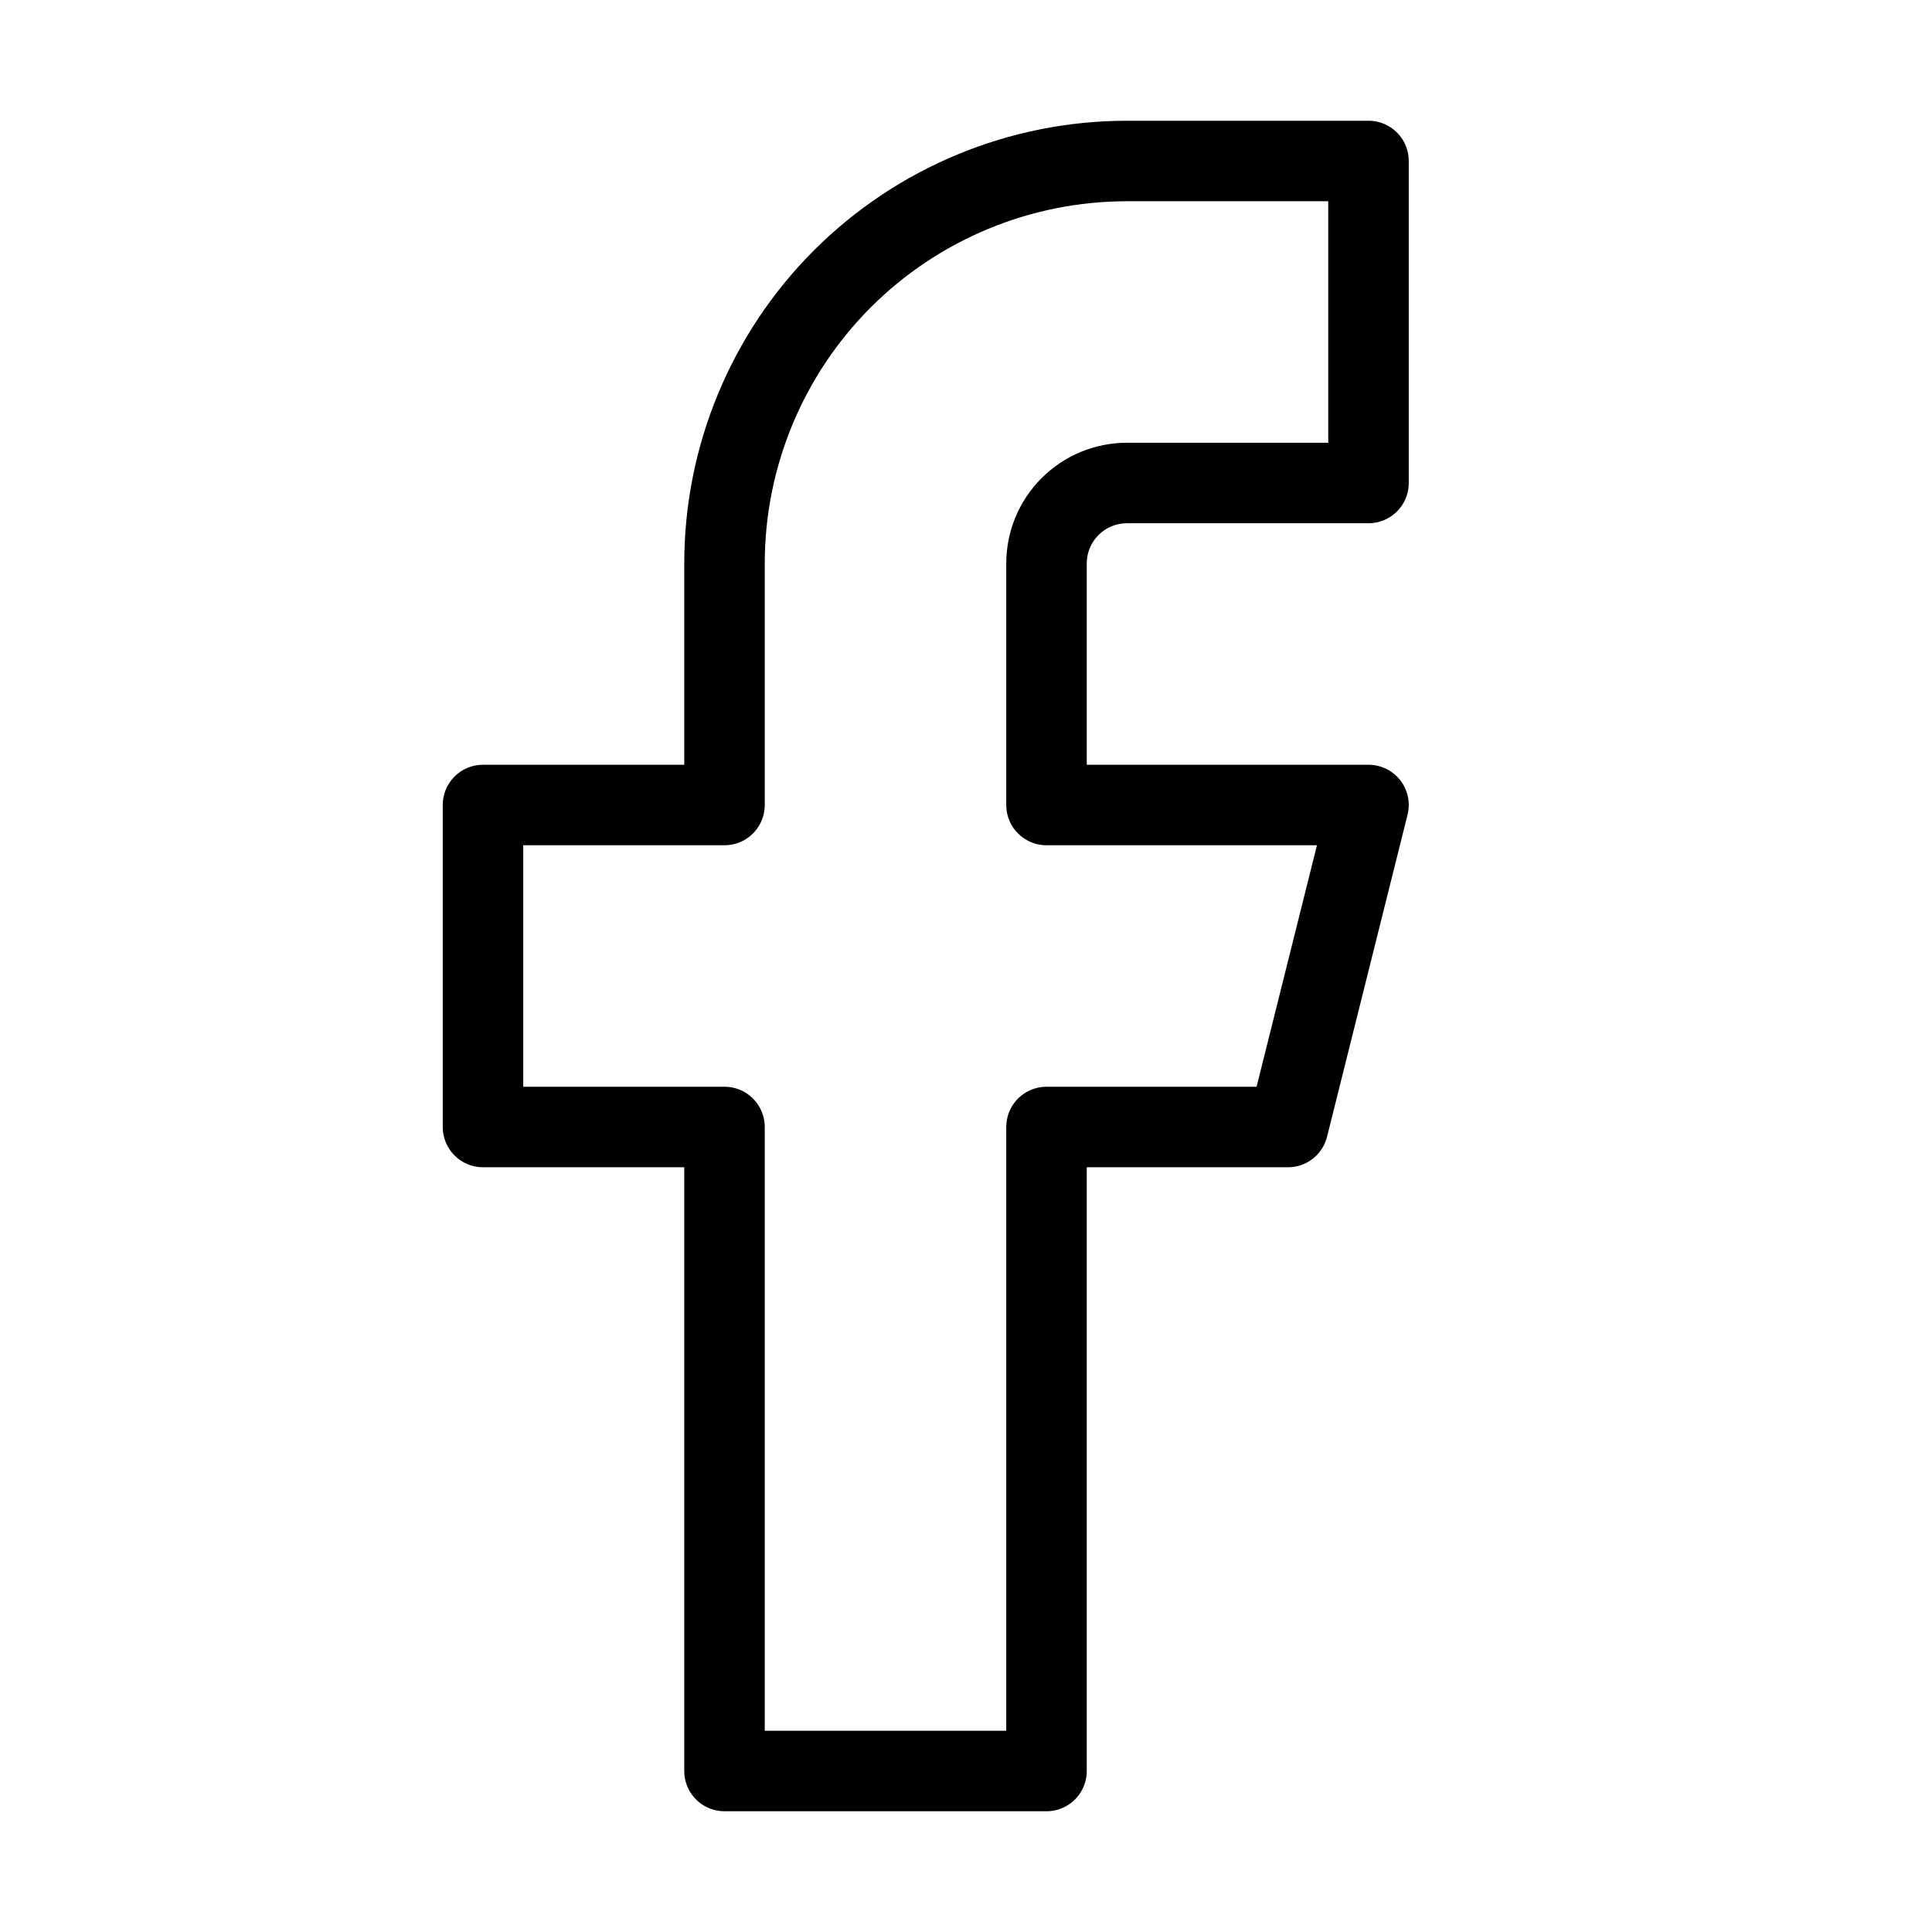
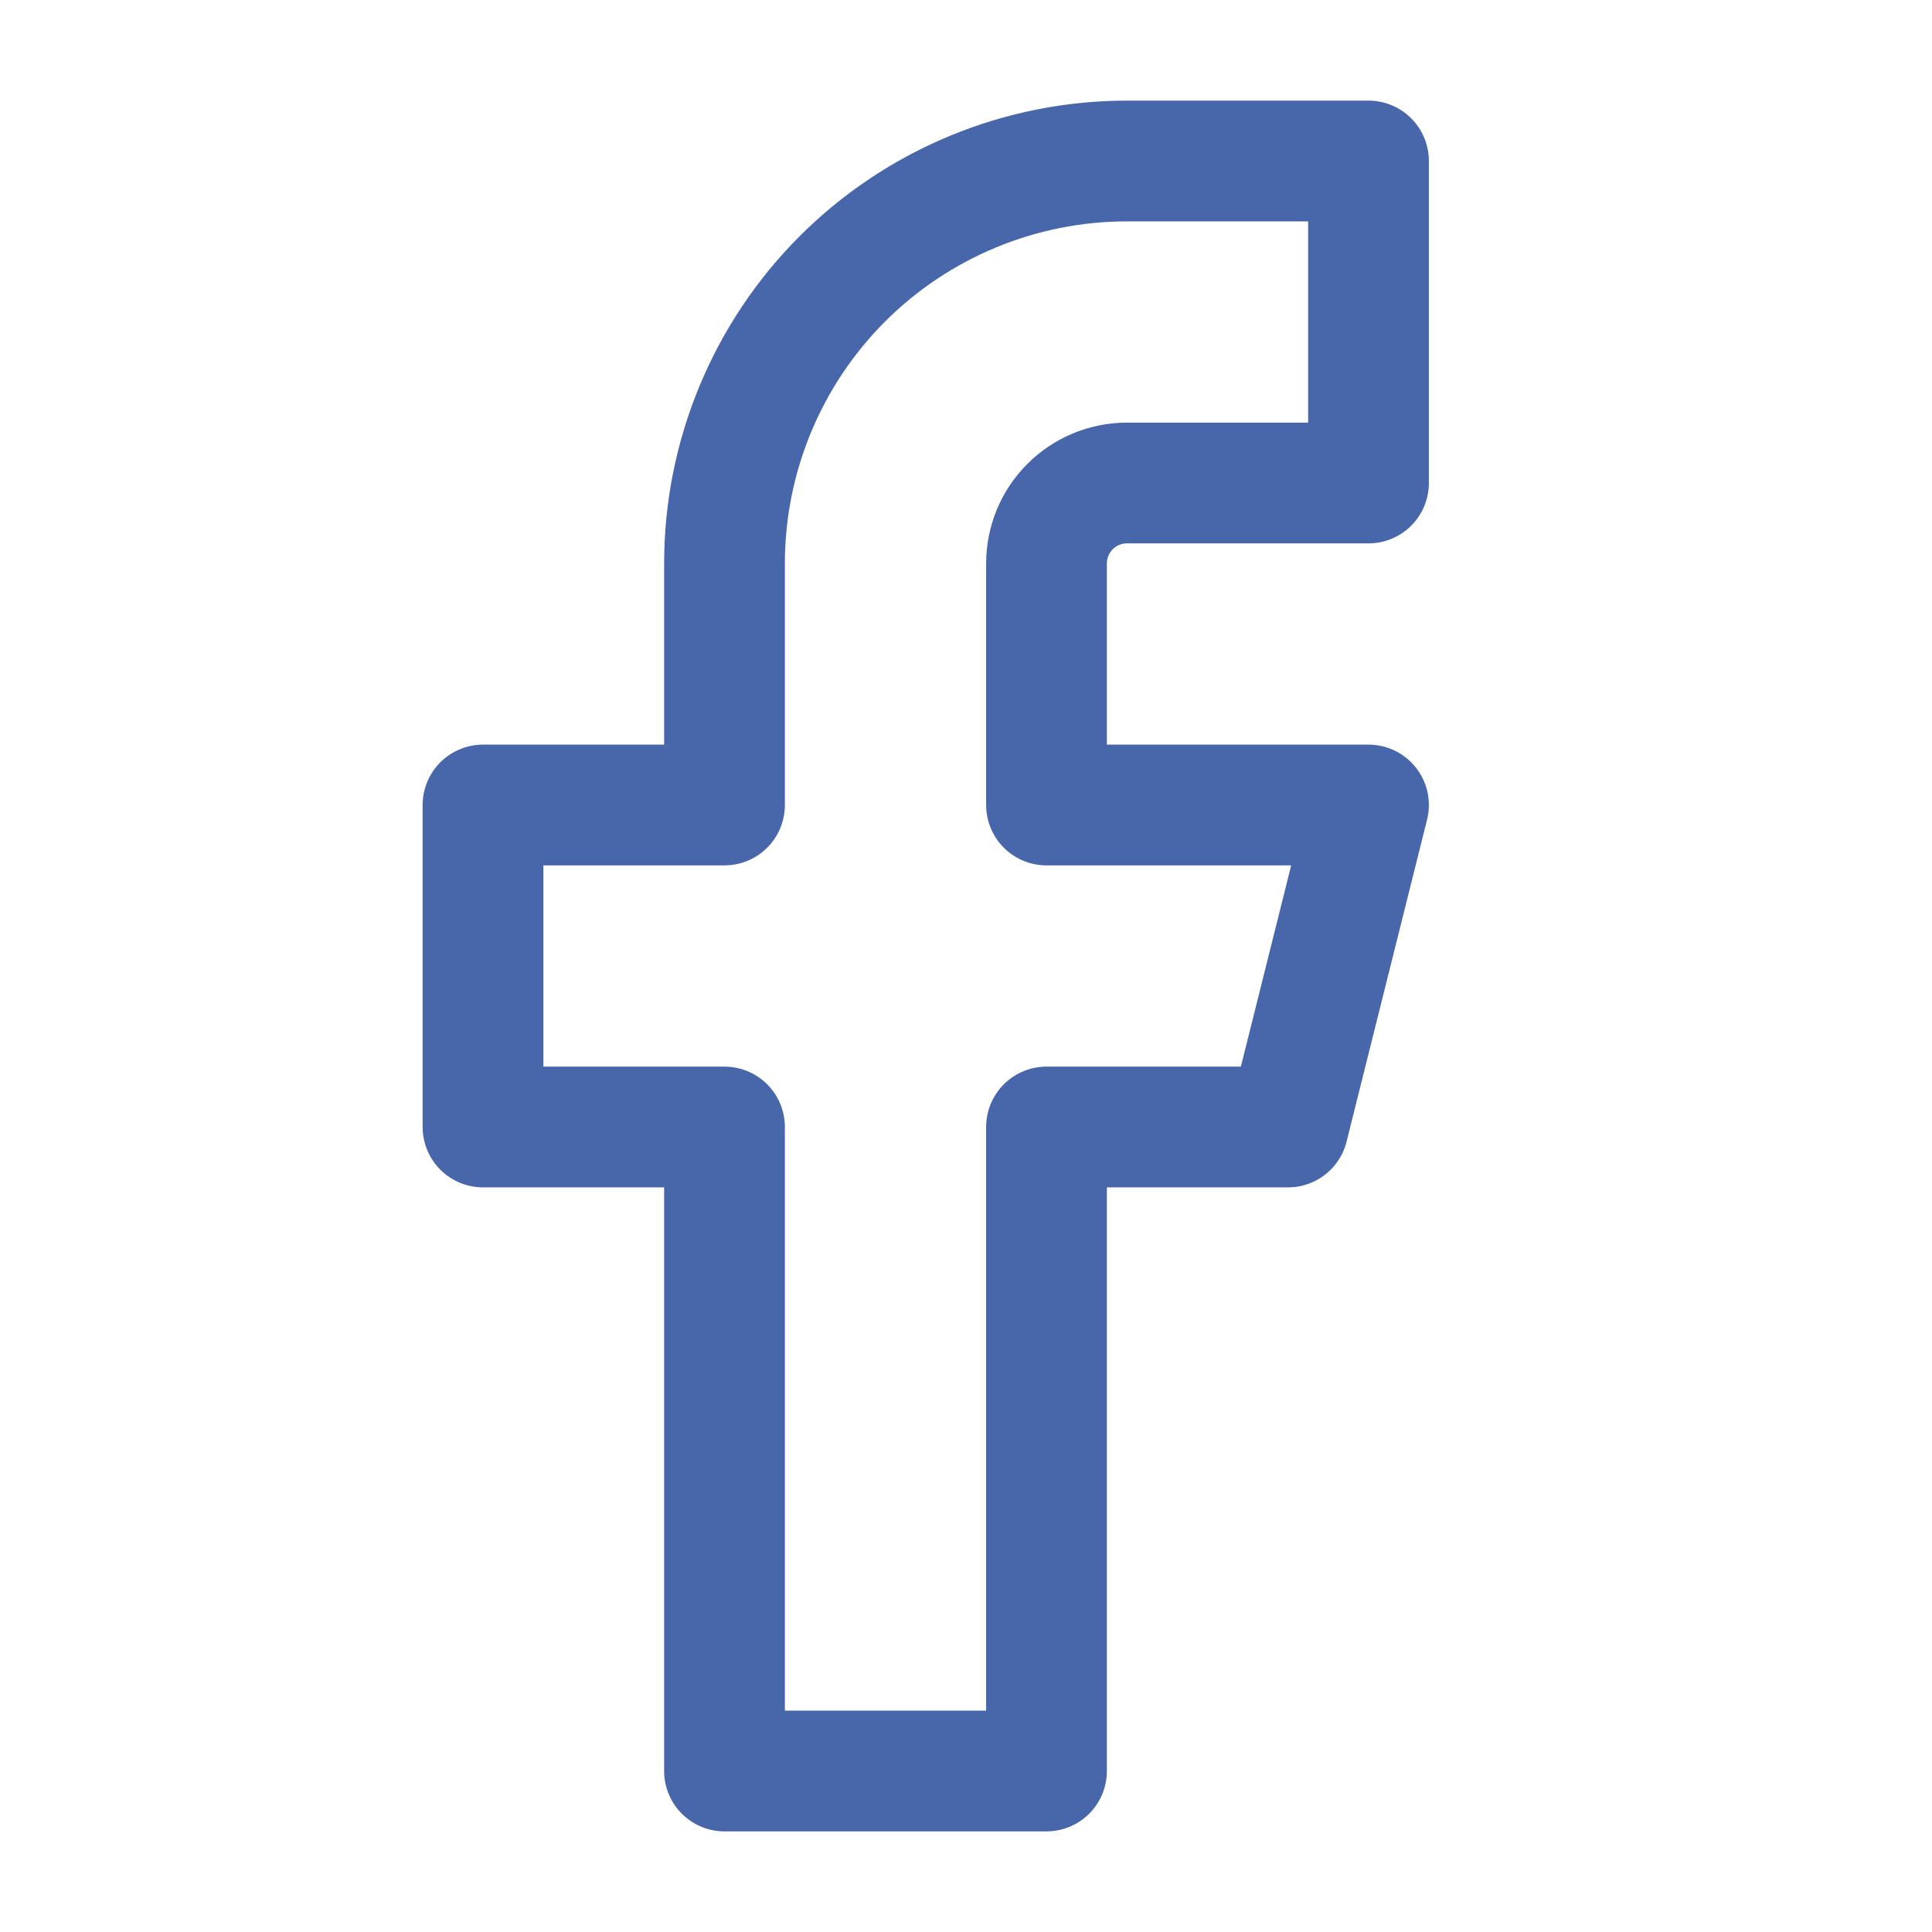
<svg xmlns="http://www.w3.org/2000/svg" width="20px" height="20px" viewBox="0 0 24 24" fill="none">
-   <path d="M17 2H14C12.674 2 11.402 2.527 10.464 3.464C9.527 4.402 9 5.674 9 7V10H6V14H9V22H13V14H16L17 10H13V7C13 6.735 13.105 6.48 13.293 6.293C13.48 6.105 13.735 6 14 6H17V2Z" stroke="#000000" stroke-width="1" stroke-linecap="round" stroke-linejoin="round" />
+   <path d="M17 2H14C12.674 2 11.402 2.527 10.464 3.464C9.527 4.402 9 5.674 9 7V10H6V14H9V22H13V14H16L17 10H13V7C13 6.735 13.105 6.48 13.293 6.293C13.48 6.105 13.735 6 14 6H17V2Z" stroke="#4867aa" stroke-width="1.5" stroke-linecap="round" stroke-linejoin="round" />
</svg>
